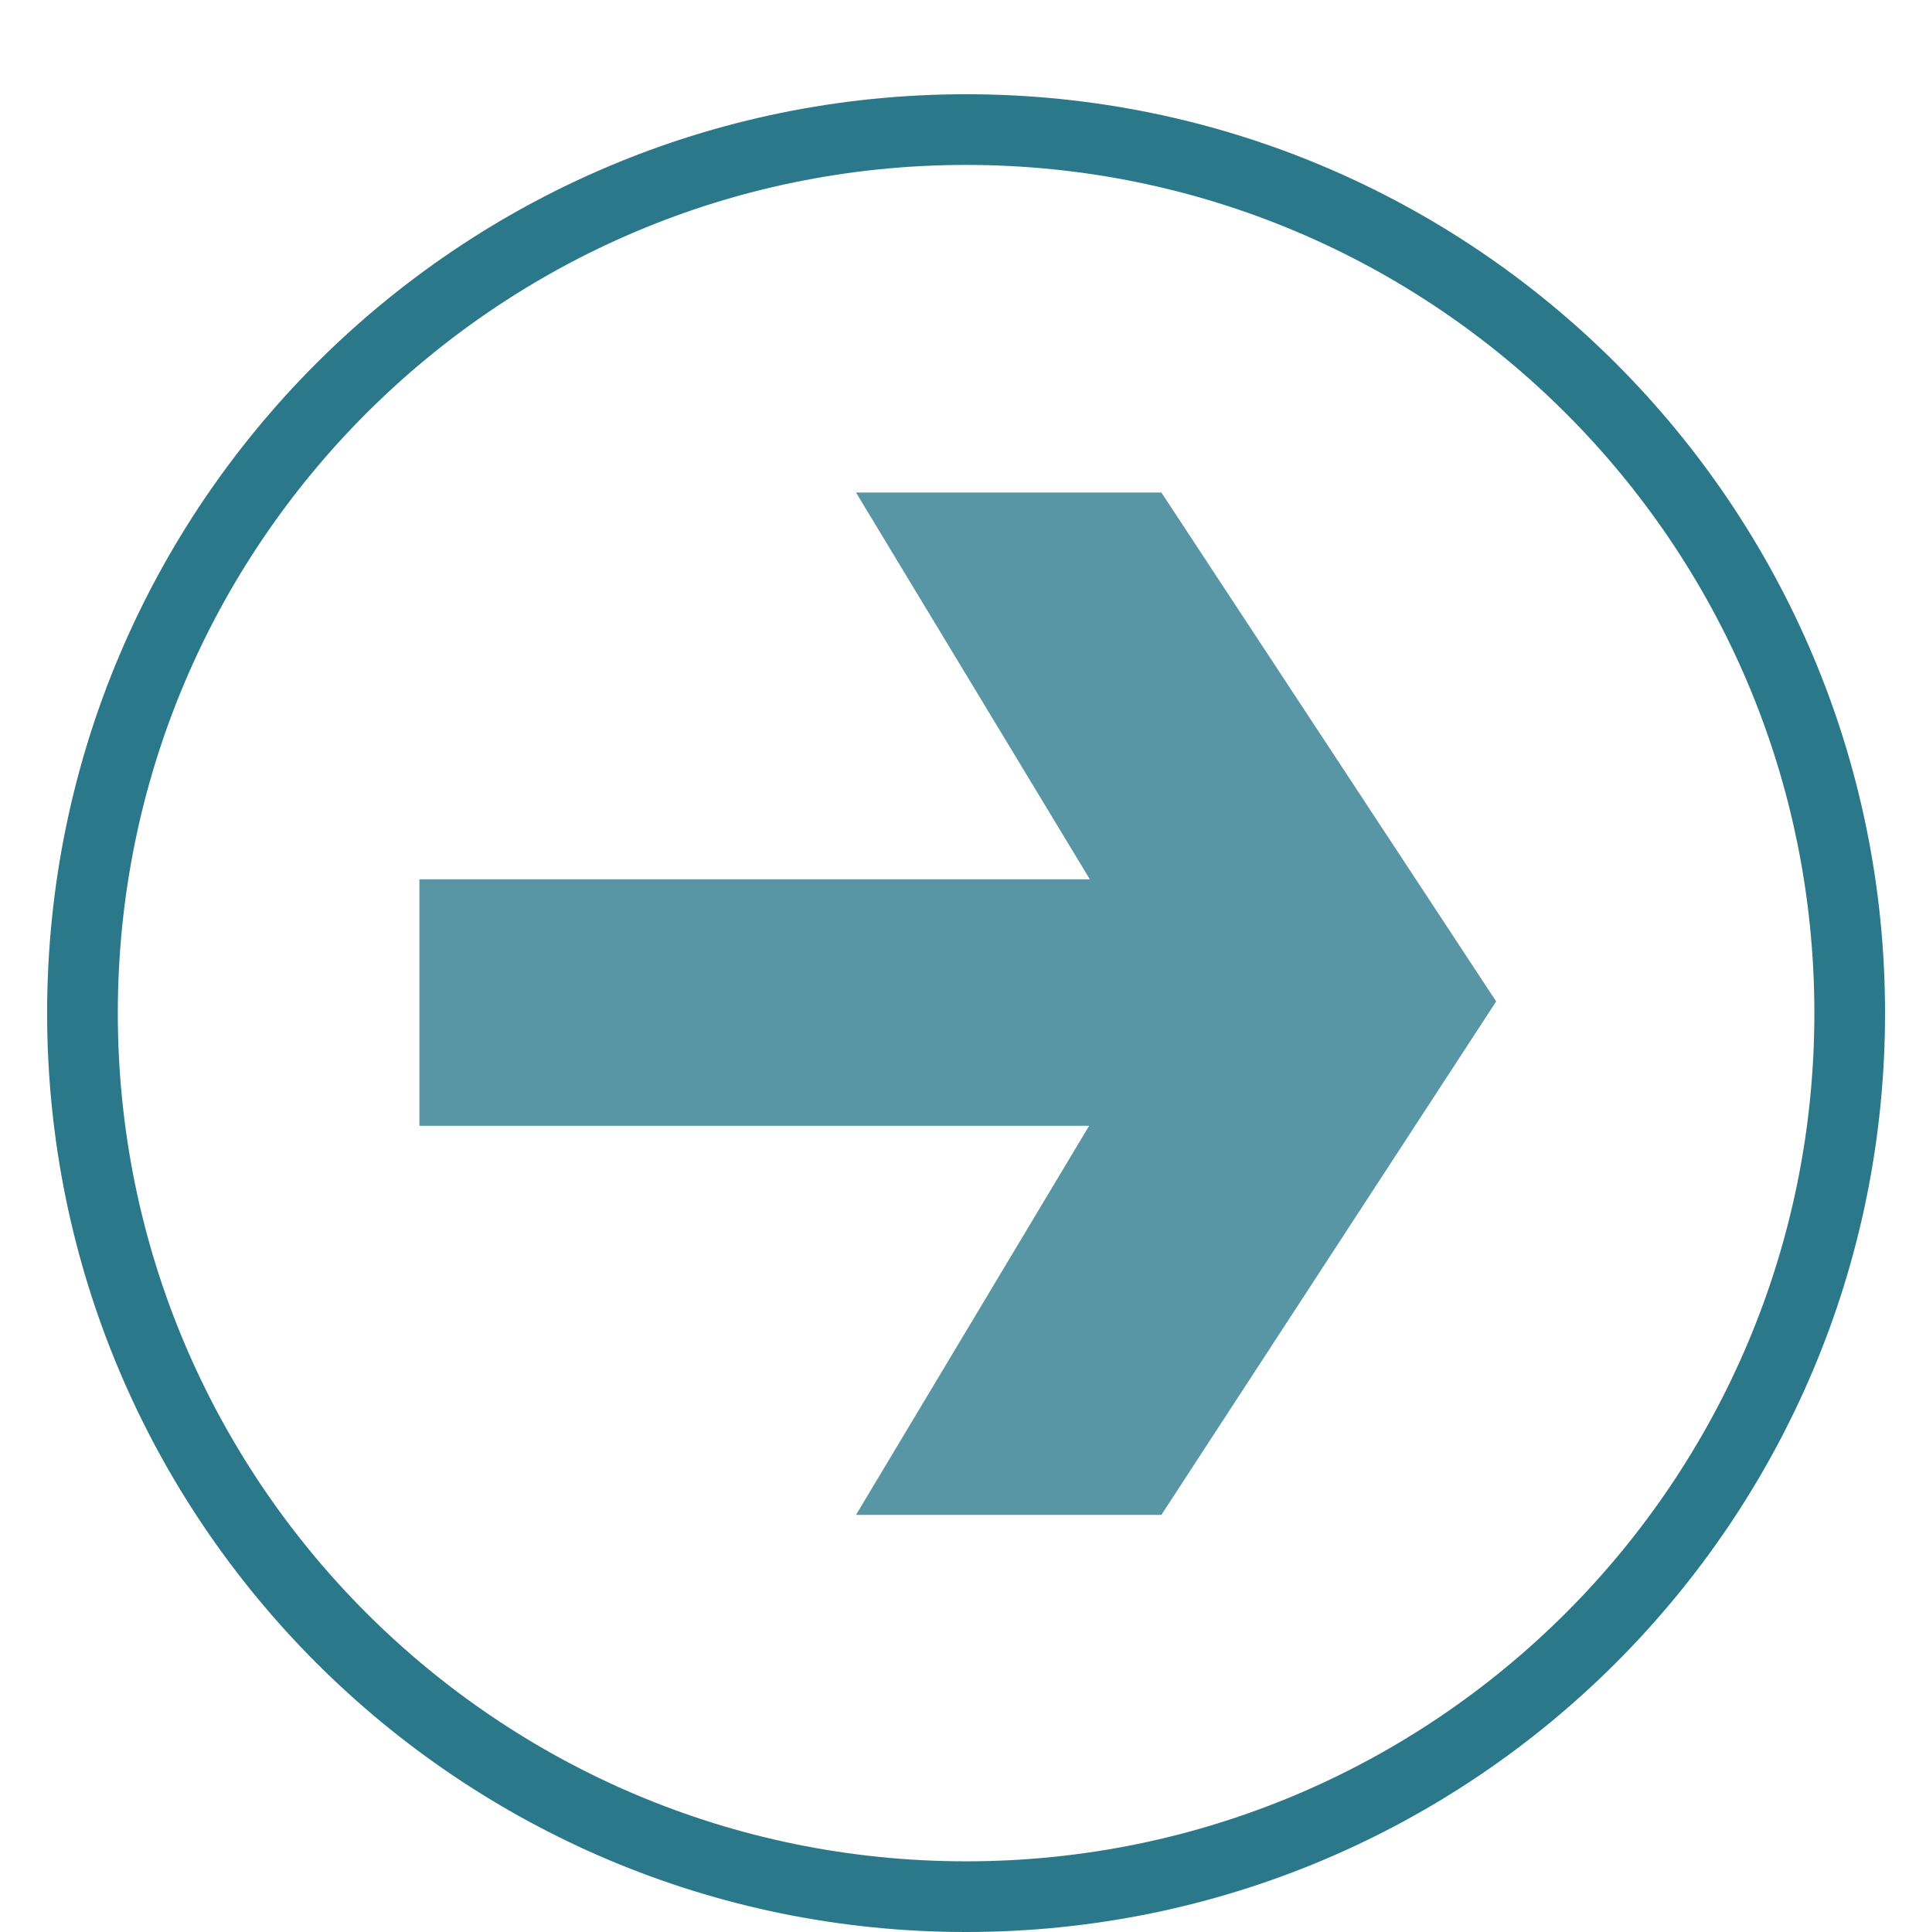
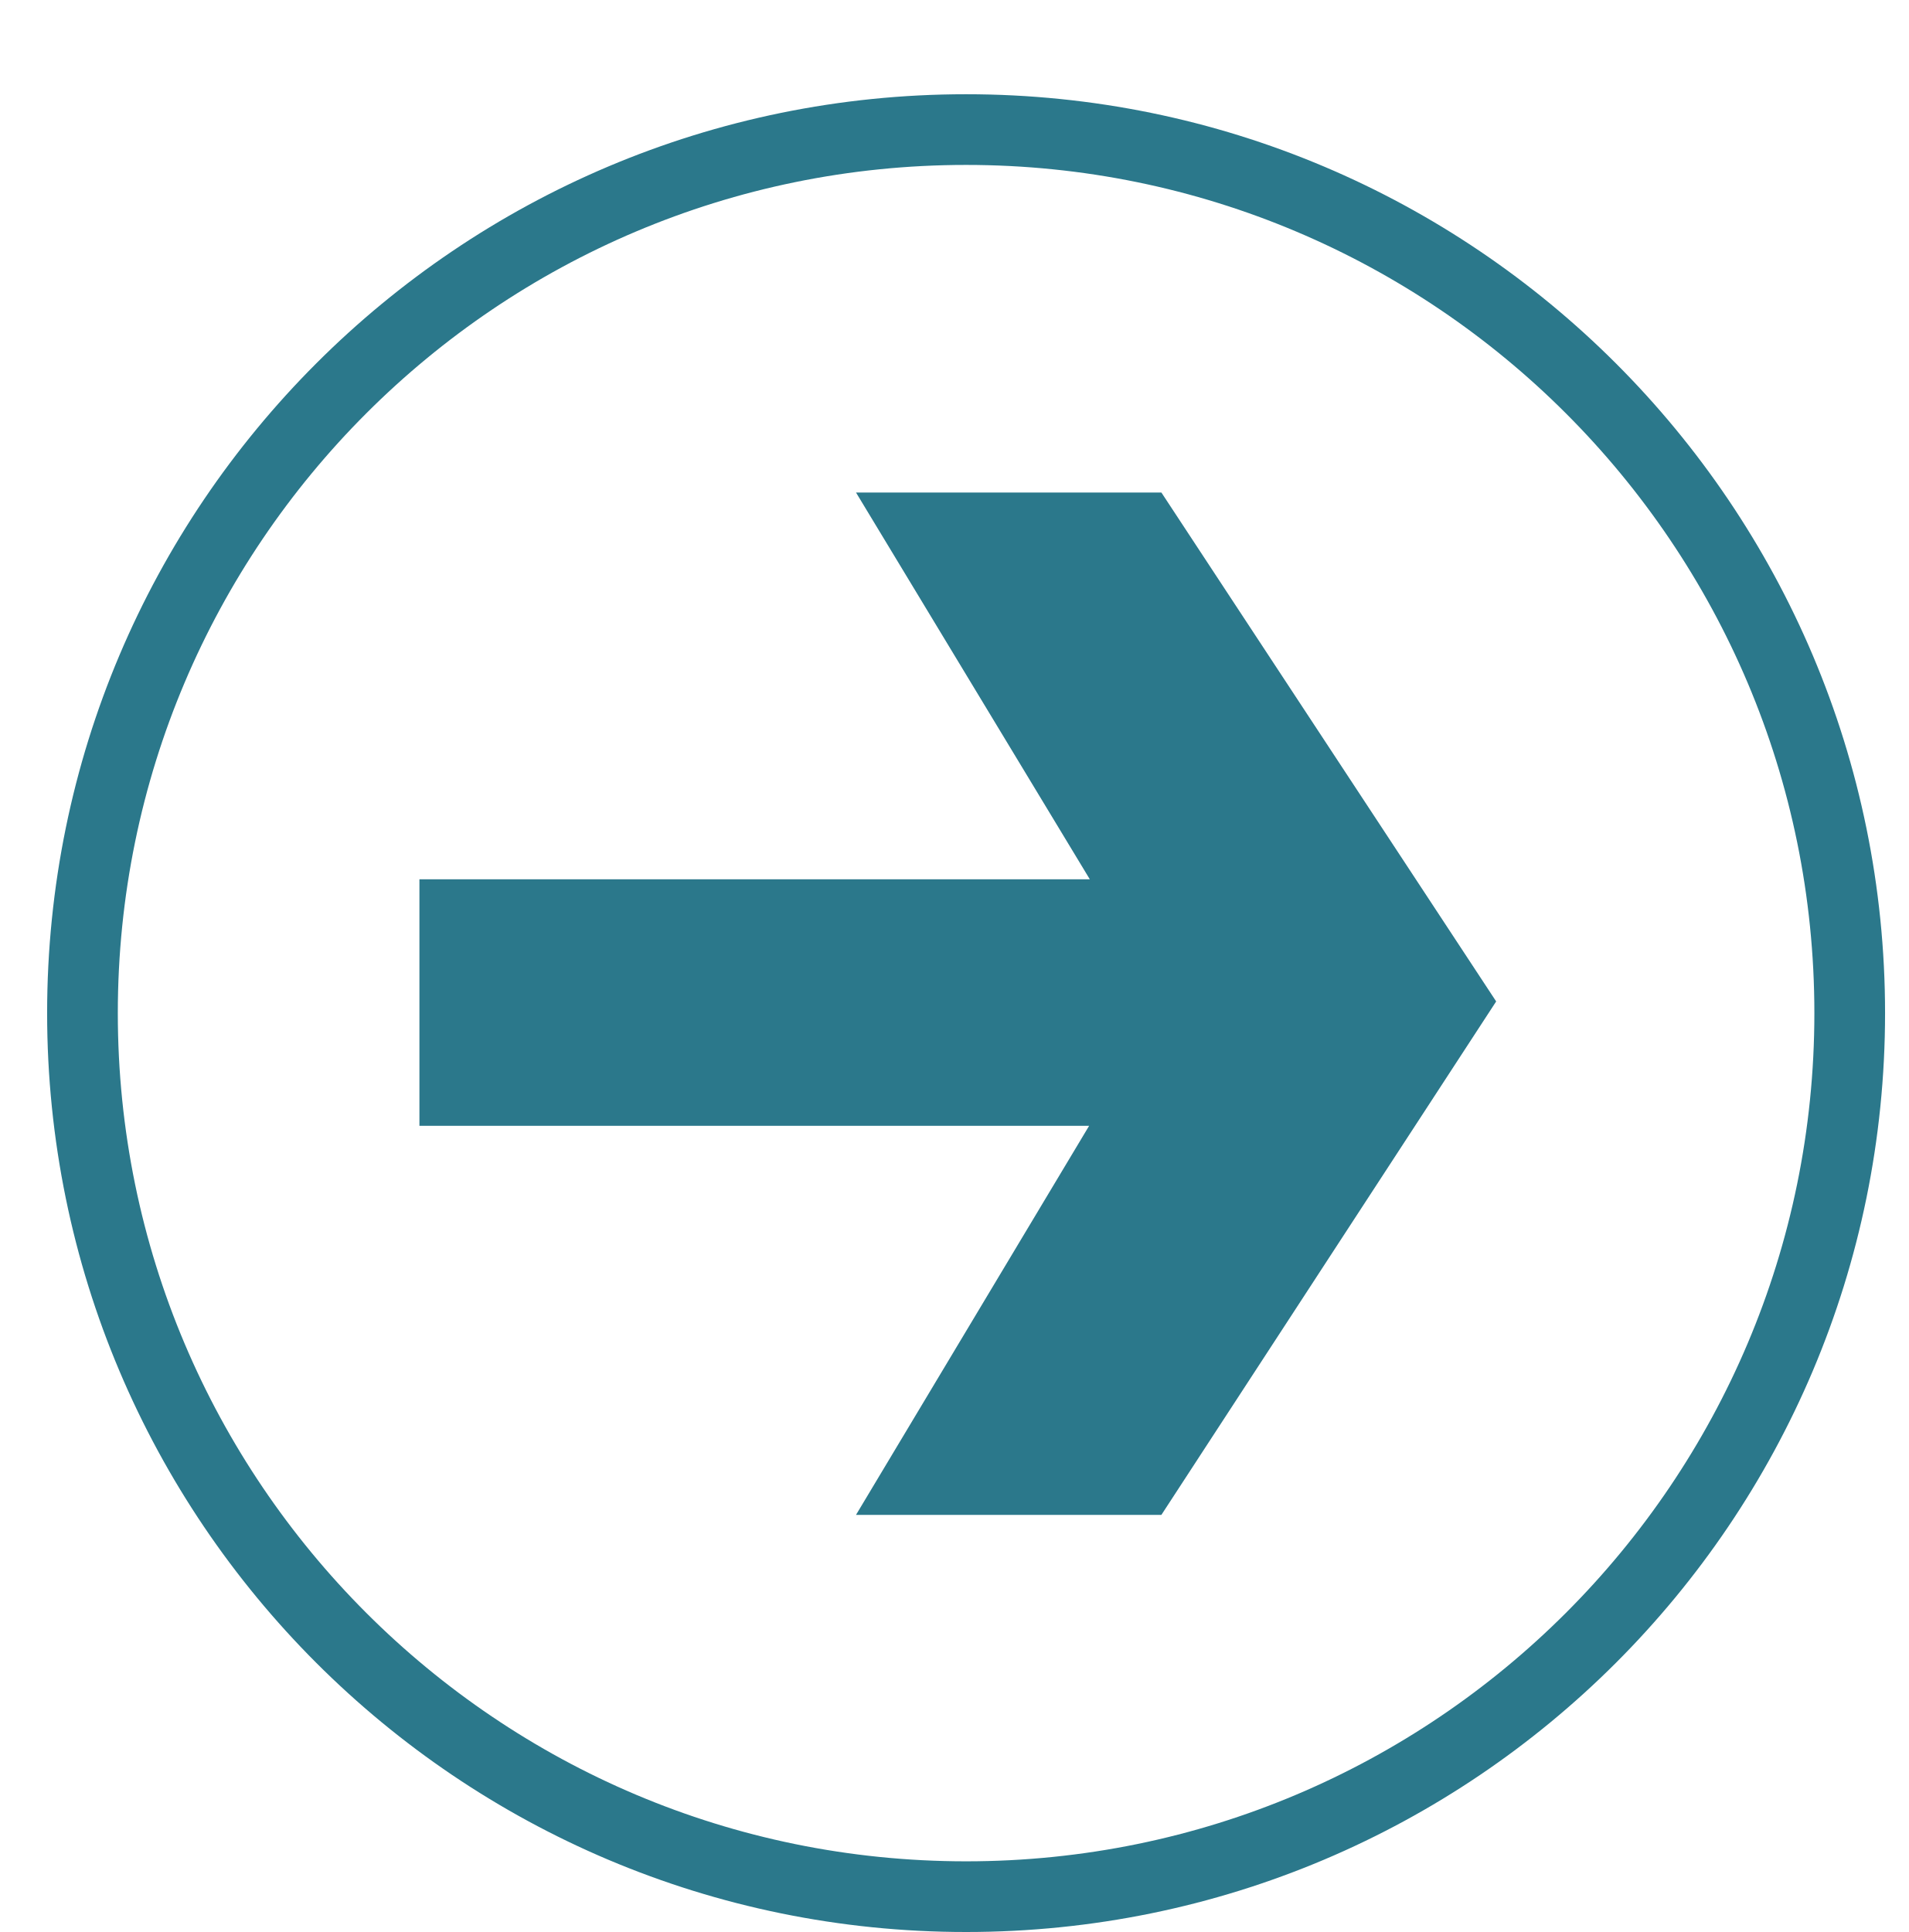
<svg xmlns="http://www.w3.org/2000/svg" width="81" height="82" viewBox="0 0 81 82" fill="none">
  <circle cx="41" cy="43" r="37.5" stroke="#2B788B" stroke-width="3" />
-   <path d="M49.288 20.904L63.496 42.504L49.288 64.296H36.328L49.384 42.504L36.328 20.904H49.288ZM52.168 37.32V47.784H17.8V37.32H52.168Z" fill="#5996A5" />
+   <path d="M49.288 20.904L63.496 42.504L49.288 64.296H36.328L49.384 42.504L36.328 20.904H49.288ZM52.168 37.32V47.784H17.8V37.32H52.168Z" fill="#2B788B" />
</svg>
